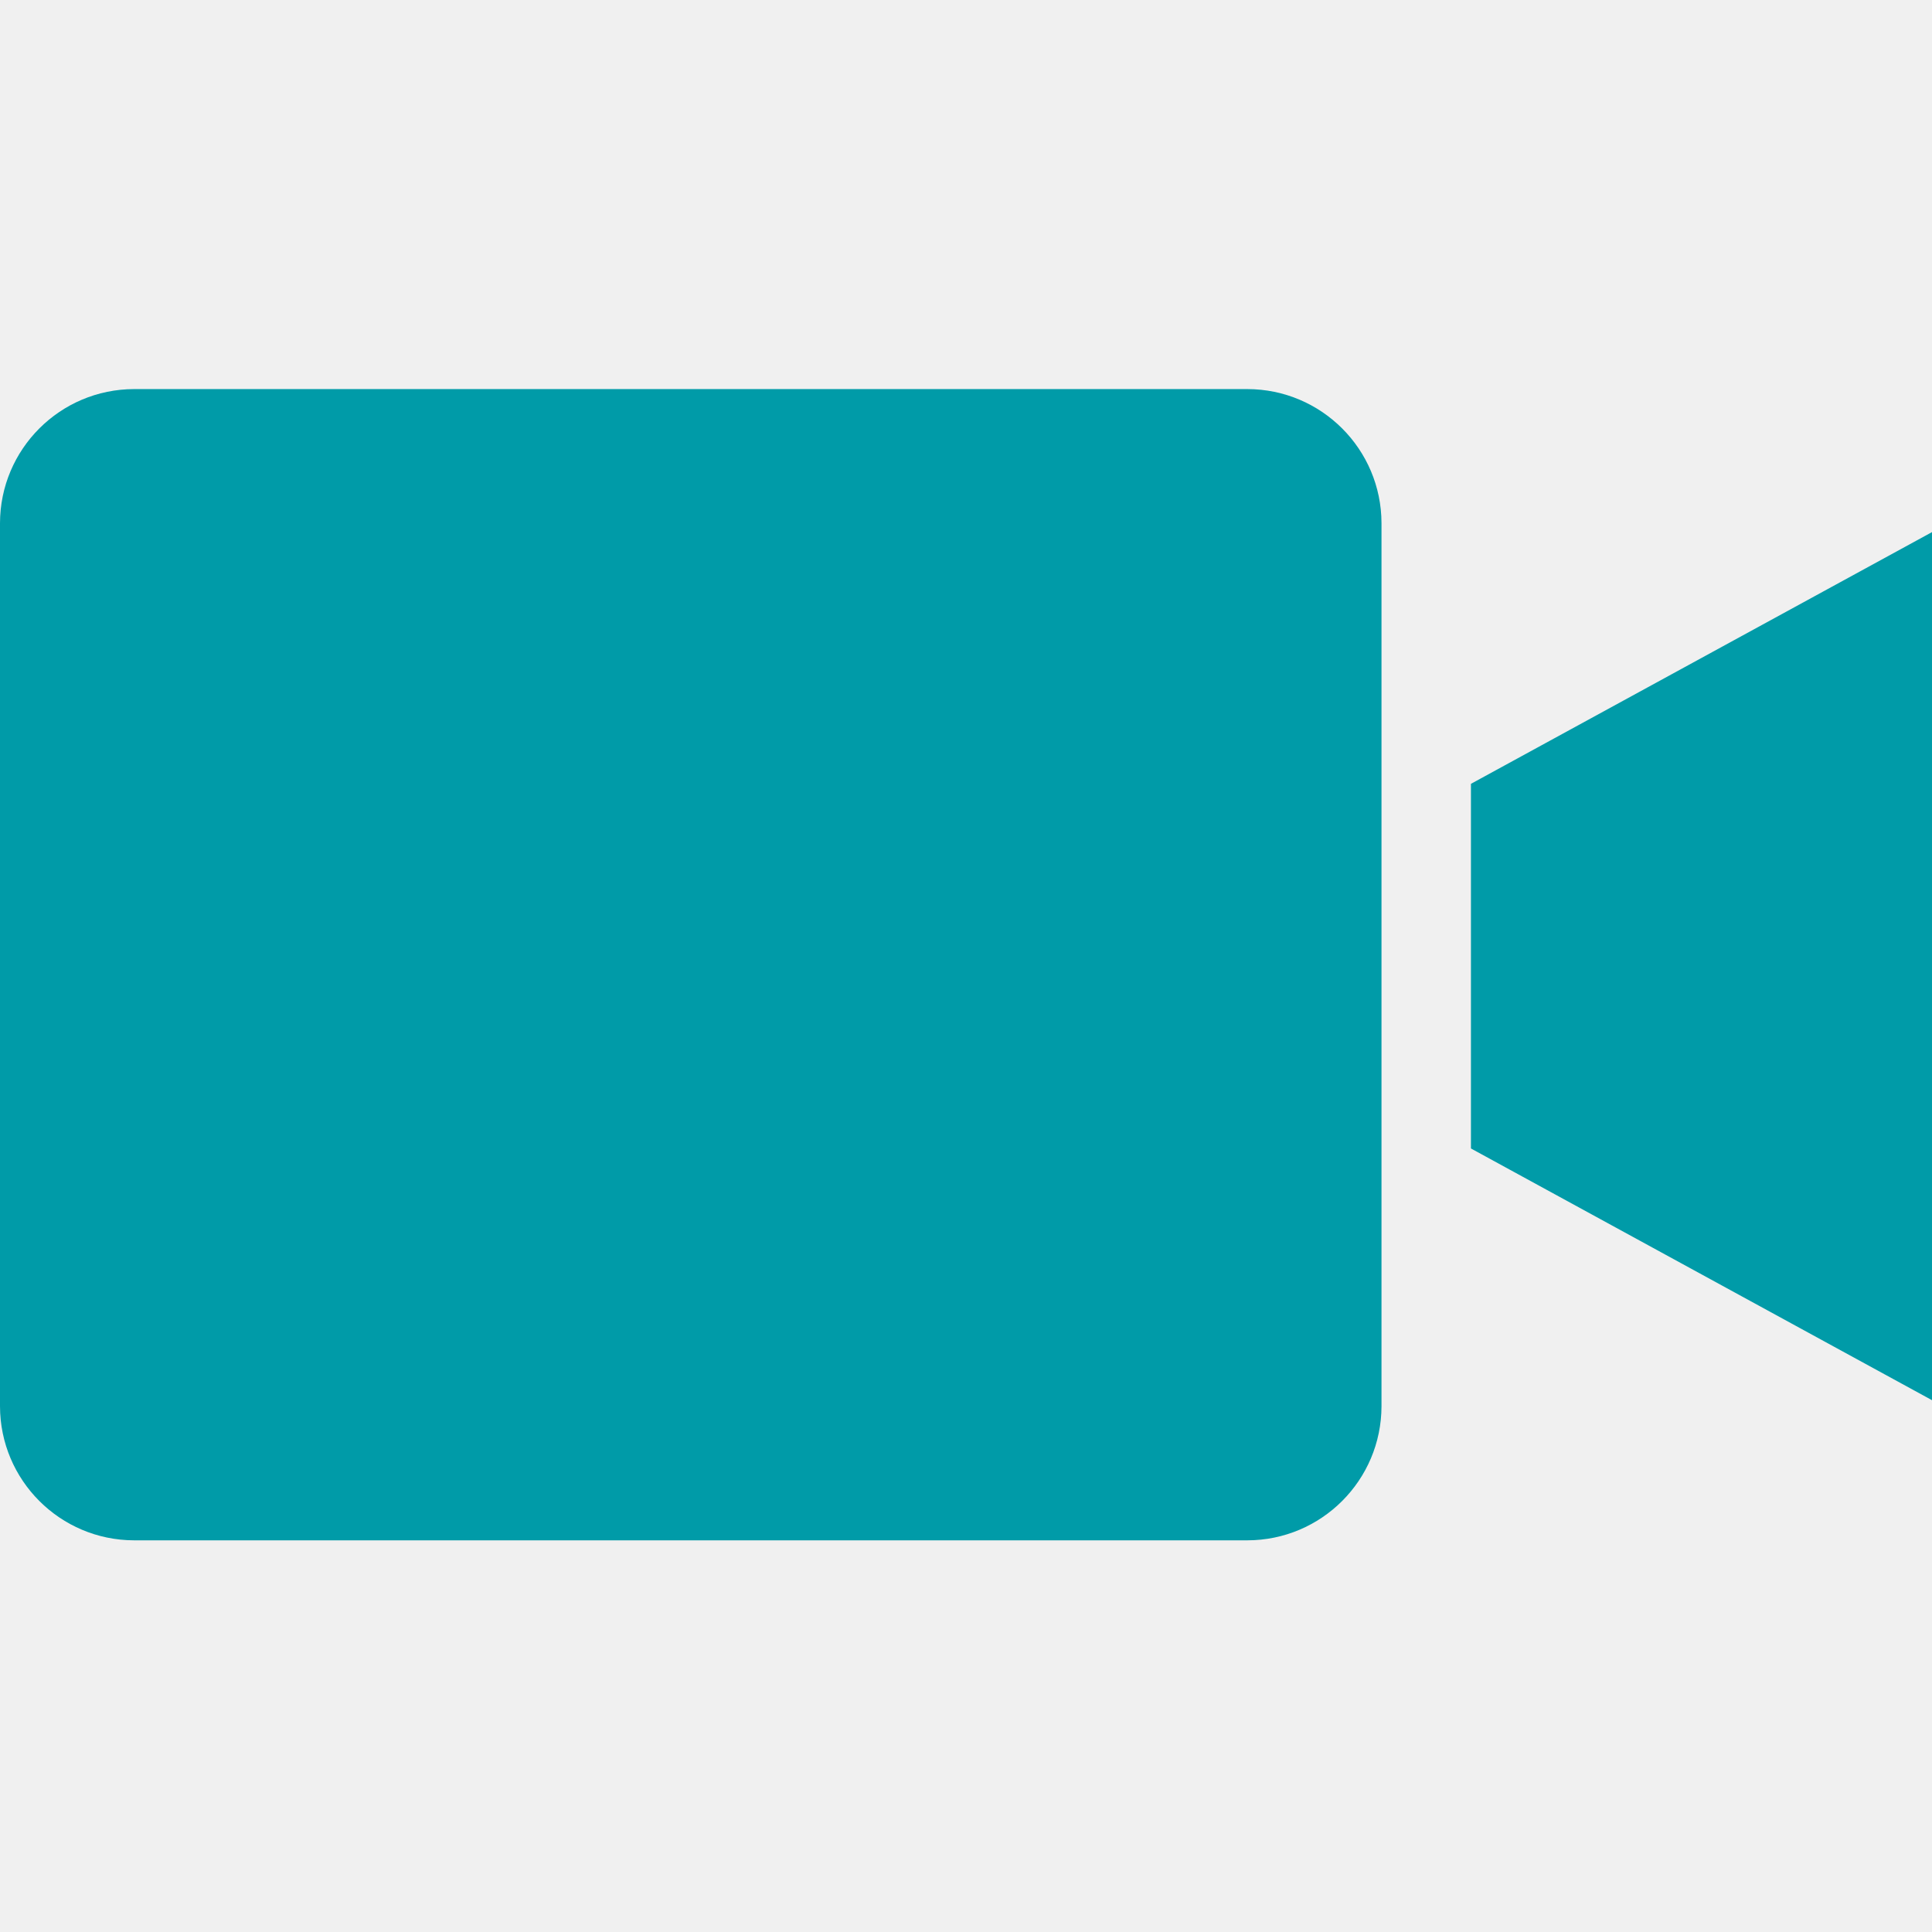
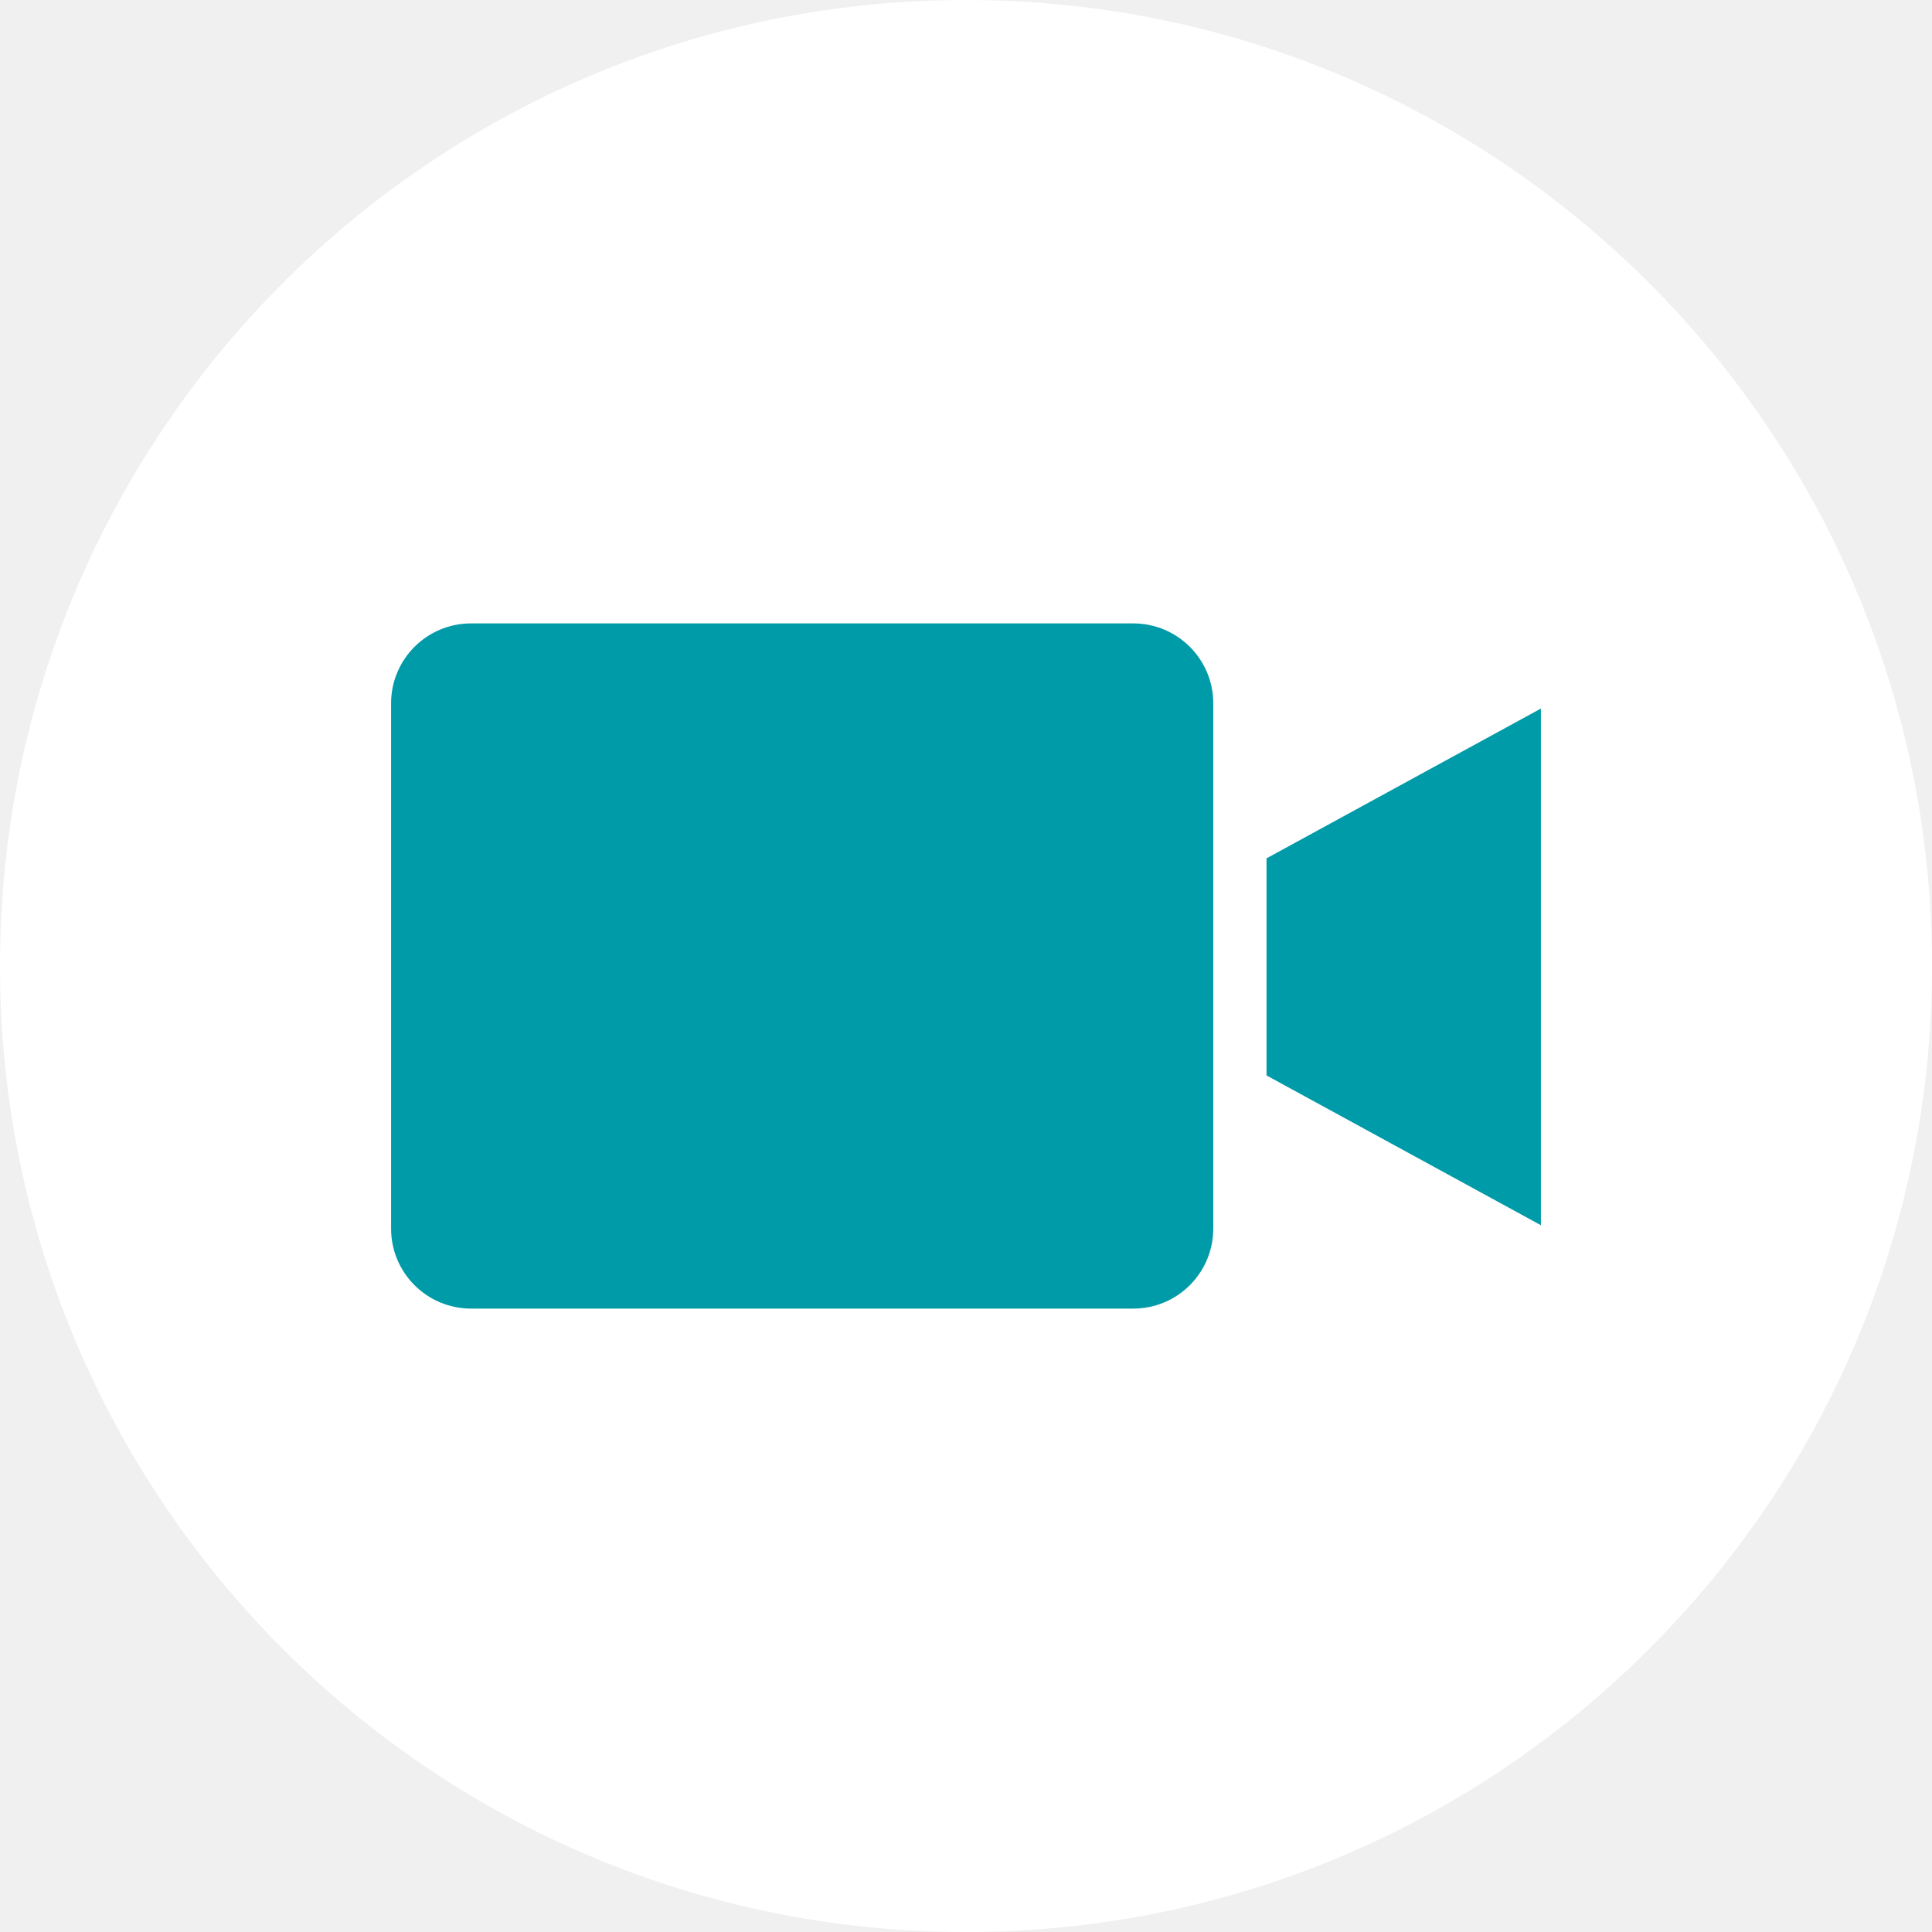
- <svg xmlns="http://www.w3.org/2000/svg" height="512px" viewBox="0 -87 432 432" width="512px" class="">
-   <g>
-     <path d="m278.906 0h-248.906c-16.562.02-29.98 13.438-30 30v197.422c.02 16.562 13.438 29.98 30 30h248.906c16.559-.02 29.98-13.438 30-30v-197.422c-.02-16.562-13.441-29.98-30-30zm0 0" data-original="#000000" class="active-path" data-old_color="#000000" fill="#009BA8" />
-     <path d="m328.906 169.801 103.094 56.285v-194.105l-103.094 56.285zm0 0" data-original="#000000" class="active-path" data-old_color="#000000" fill="#009BA8" />
-   </g>
+ <svg xmlns="http://www.w3.org/2000/svg" id="Layer_1" data-name="Layer 1" viewBox="0 0 512 512">
+   <defs>
+     <style>.cls-1{fill:#fff;}.cls-2{fill:#009ba8;}</style>
+   </defs>
+   <circle class="cls-1" cx="256" cy="256" r="256" />
+   <path class="cls-2" d="M300.37,165.21H124.8a21.19,21.19,0,0,0-21.16,21.16V325.63a21.19,21.19,0,0,0,21.16,21.16H300.37a21.19,21.19,0,0,0,21.16-21.16V186.37A21.19,21.19,0,0,0,300.37,165.21Z" />
+   <path class="cls-2" d="M335.64,285l72.72,39.7V187.77l-72.72,39.7Z" />
</svg>
